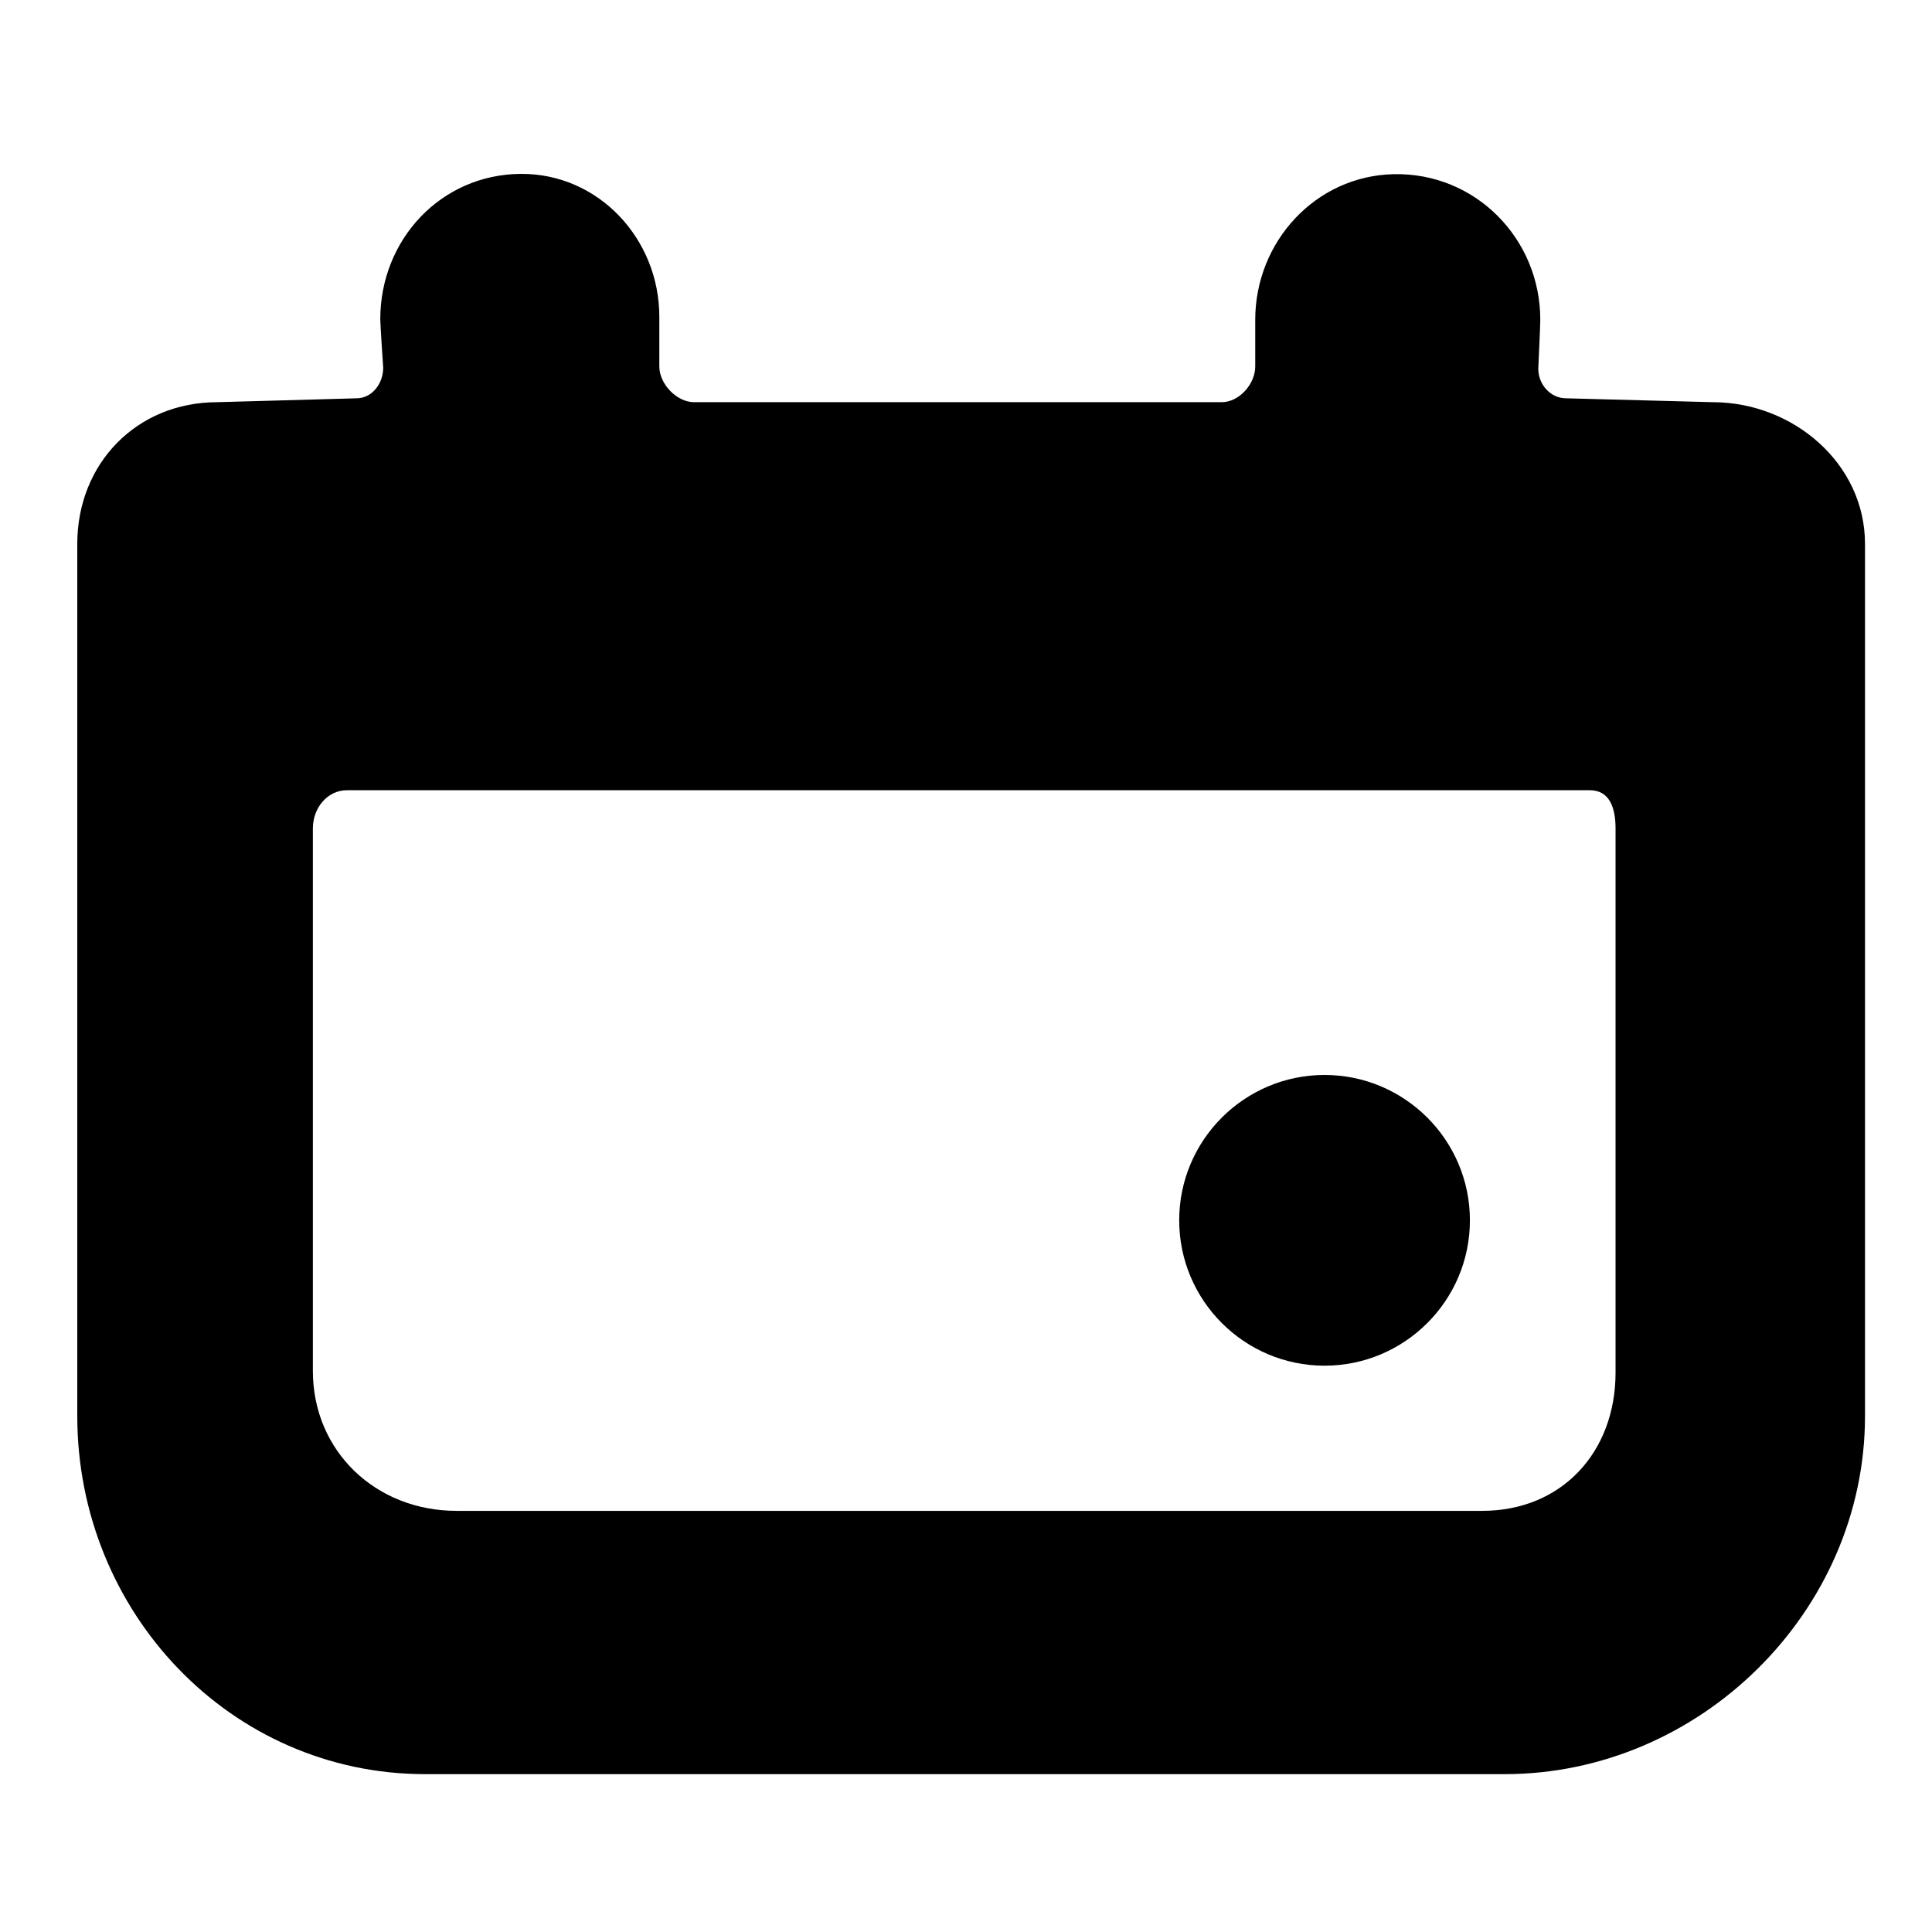
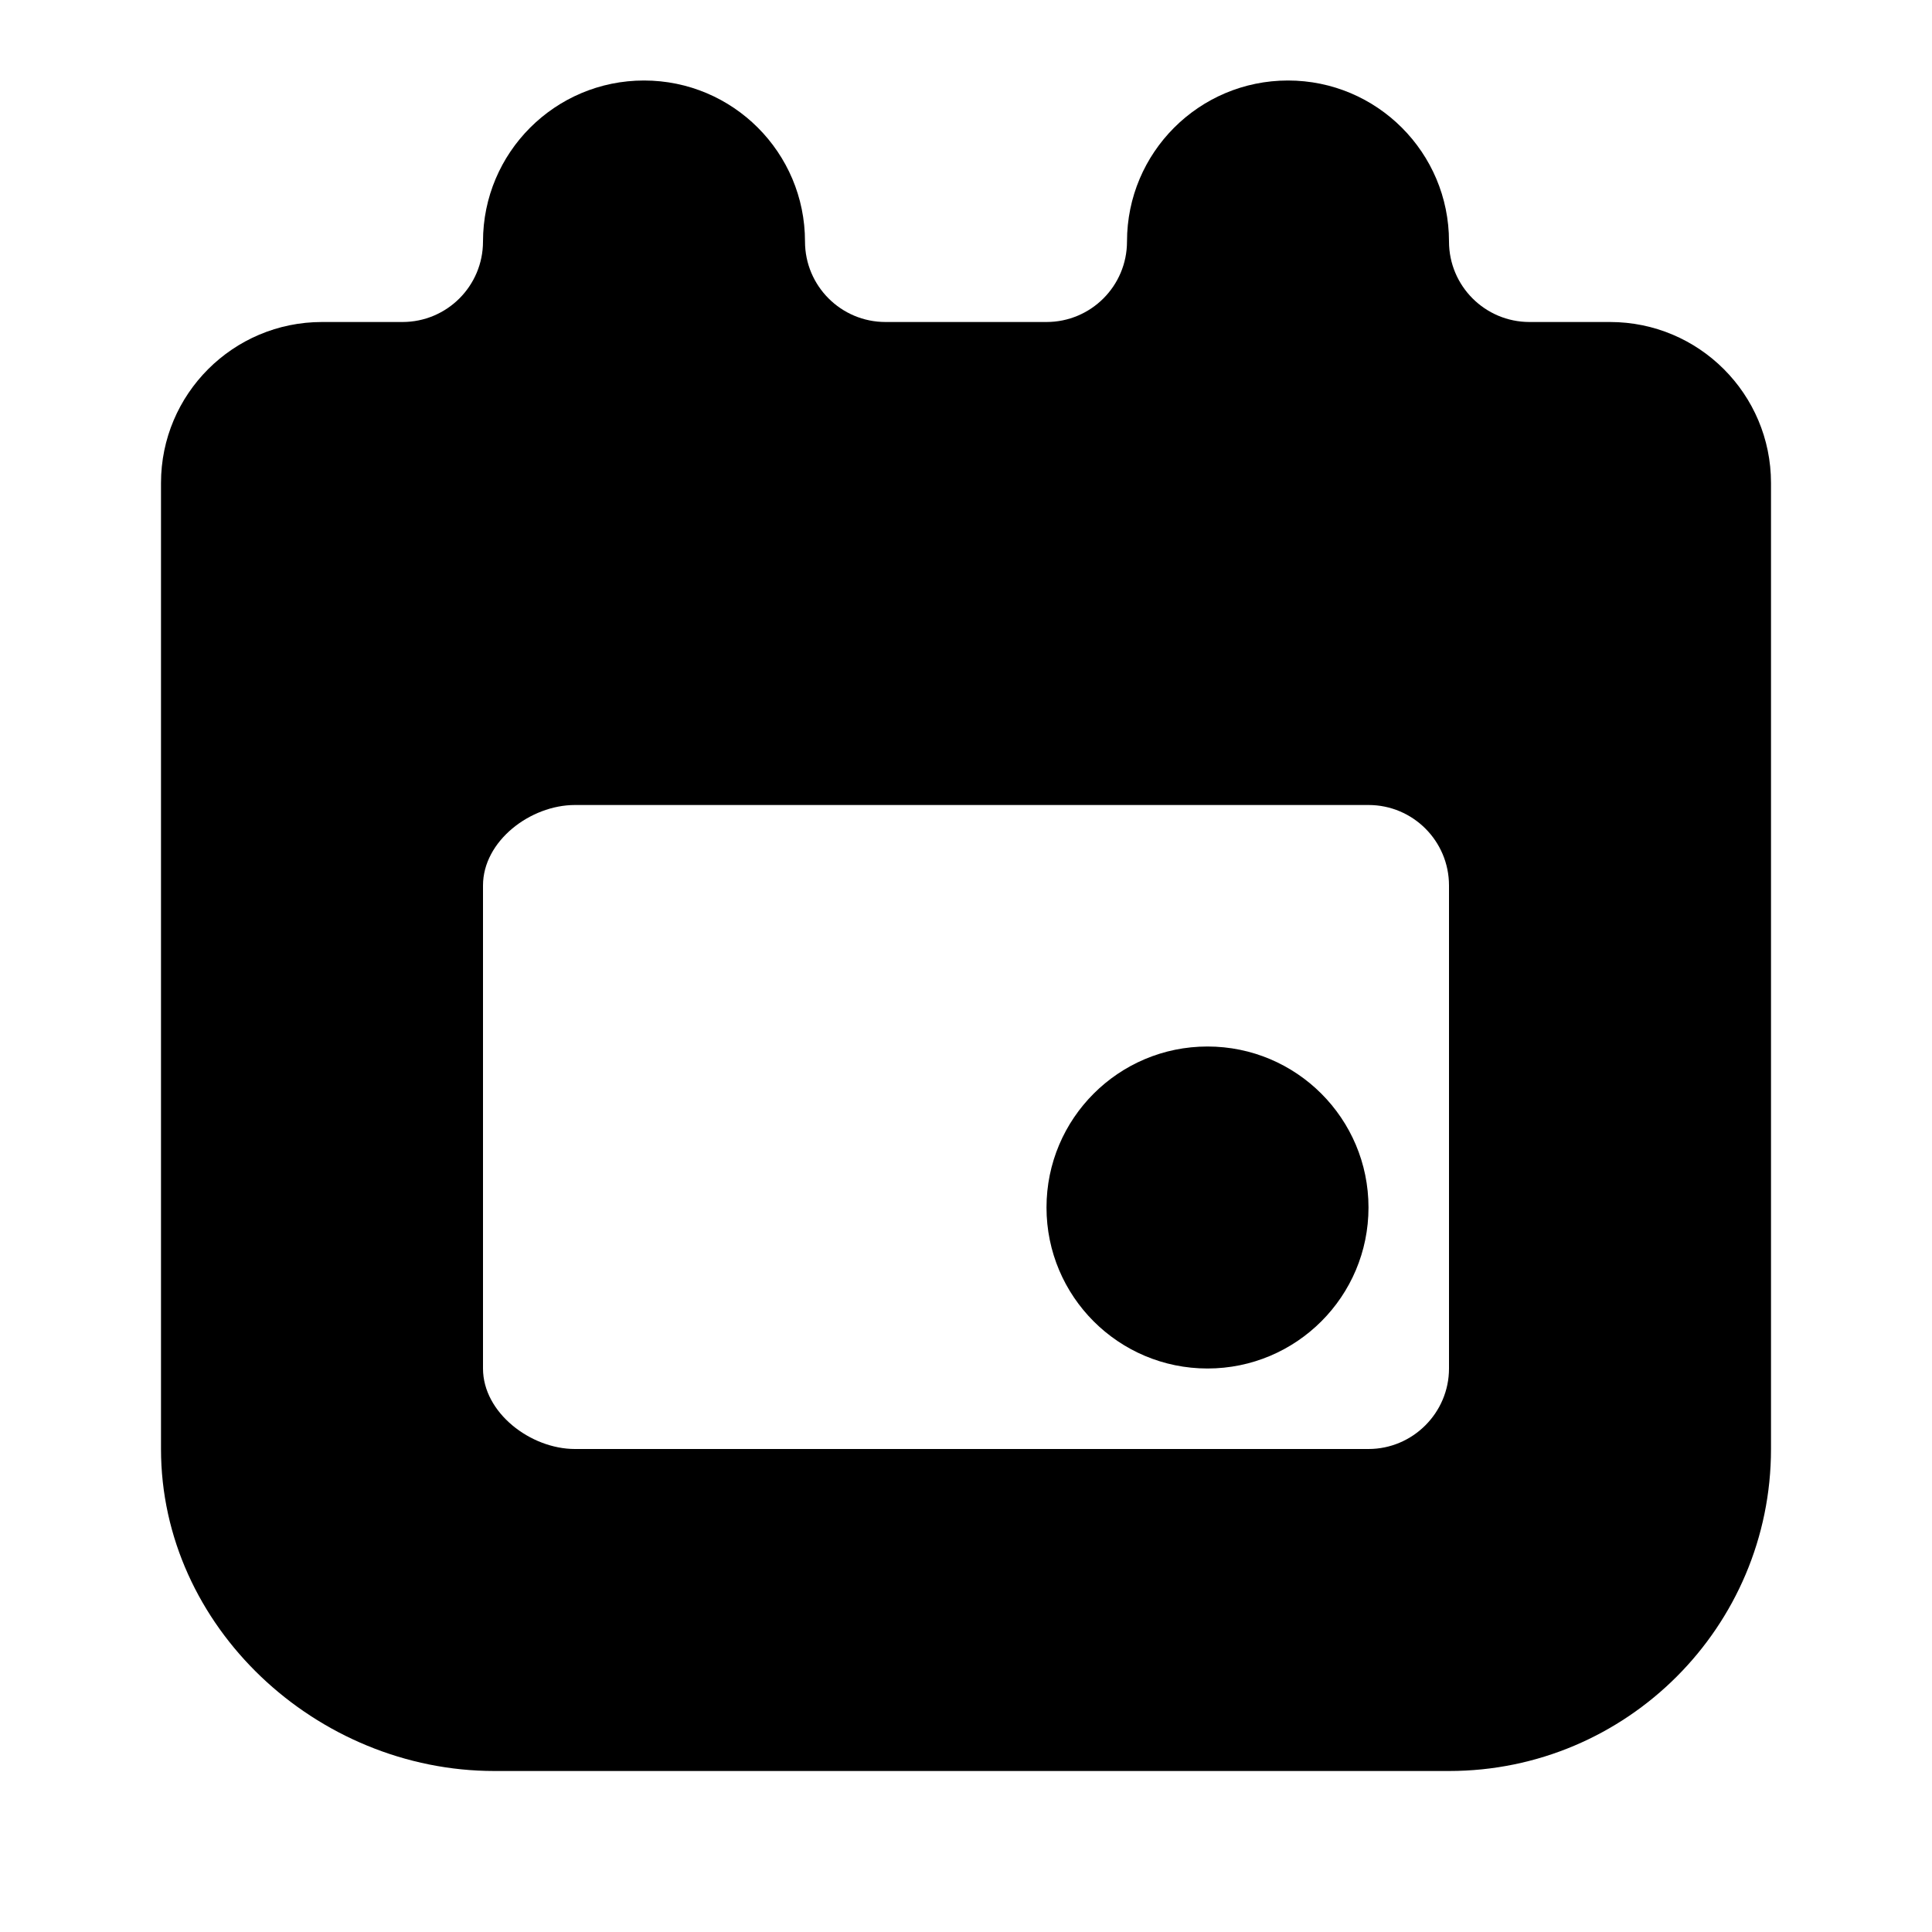
- <svg xmlns="http://www.w3.org/2000/svg" width="300" height="300" viewBox="0 0 300 300">
-   <path fill-rule="evenodd" clip-rule="evenodd" d="M205.677 166.92c12.446 0 22.571 10.125 22.571 22.571 0 12.447-10.125 22.571-22.571 22.571-12.445 0-22.571-10.124-22.571-22.571-.001-12.446 10.125-22.571 22.571-22.571zm45.185-38.289c0-3.113-.878-5.926-3.992-5.926H53.889c-3.114 0-5.307 2.813-5.307 5.926v84.239c0 12.498 9.8 21.734 22.296 21.734h159.276c12.348 0 20.708-9.113 20.708-21.459v-84.514zm15.066-66.18c12.498 0 23.669 9.505 23.669 22.001v135.433c0 30.342-25.638 55.605-55.978 55.605H66.05c-30.342 0-54.05-25.264-54.05-55.605V84.452c0-12.496 9.243-22.001 21.741-22.001l21.616-.603c2.438 0 4.146-2.309 4.146-4.745 0 0-.454-6.673-.454-7.532 0-12.393 9.44-22.483 21.808-22.571 12.089-.083 21.523 10.1 21.523 22.189v7.725c0 2.701 2.694 5.537 5.395 5.537h81.934c2.71 0 5.203-2.826 5.203-5.537v-7.26c0-12.124 9.383-22.352 21.505-22.608 12.67-.269 22.759 9.998 22.759 22.605 0 .856-.312 7.607-.312 7.607 0 2.438 1.89 4.59 4.33 4.59l22.734.603z" />
+ <svg xmlns="http://www.w3.org/2000/svg" width="24" height="24" viewBox="0 0 24 24">
+   <circle cx="15" cy="15" r="2" />
+   <path d="M20 4h-1a1 1 0 0 1-1-1 2 2 0 0 0-4 0 1 1 0 0 1-1 1h-2a1 1 0 0 1-1-1 2 2 0 0 0-4 0 1 1 0 0 1-1 1H4a2 2 0 0 0-2 2v12c0 2.208 1.932 4 4.142 4H18c2.208 0 4-1.792 4-4V6a2 2 0 0 0-2-2zm-2 13c0 .55-.45 1-1 1H7.142C6.592 18 6 17.55 6 17v-6c0-.553.589-1 1.142-1H17a1 1 0 0 1 1 1v6z" />
</svg>
